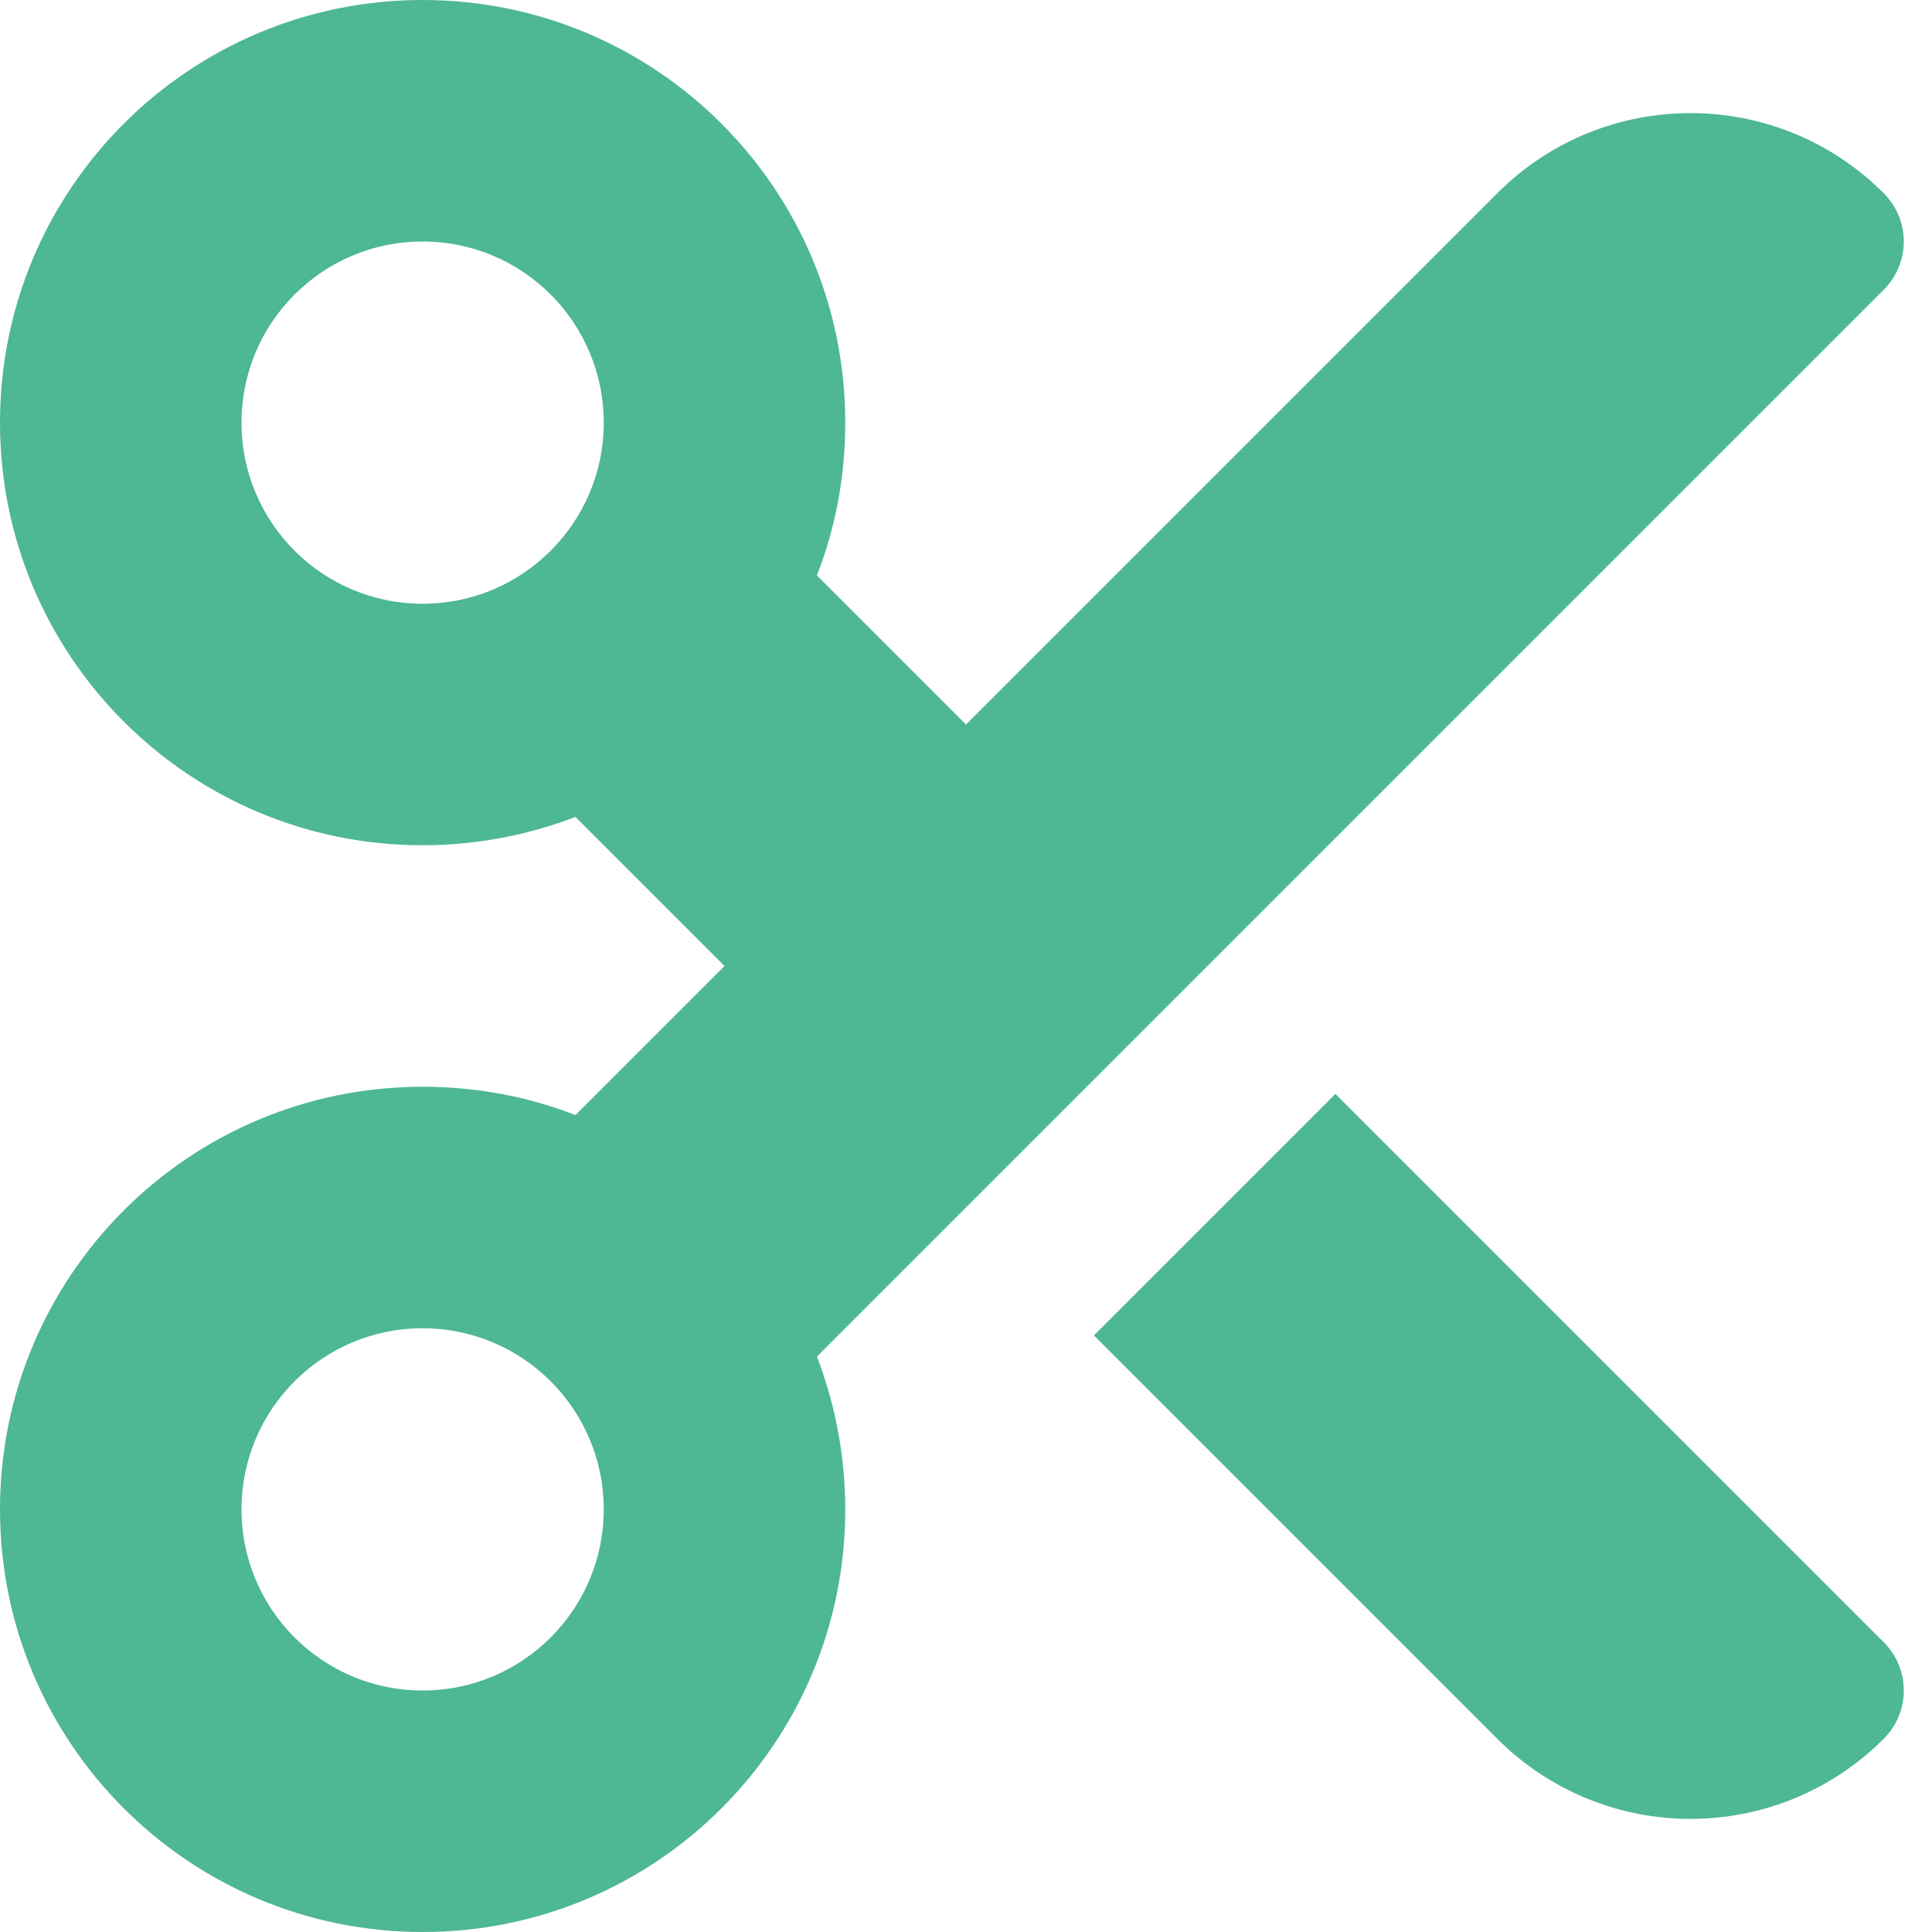
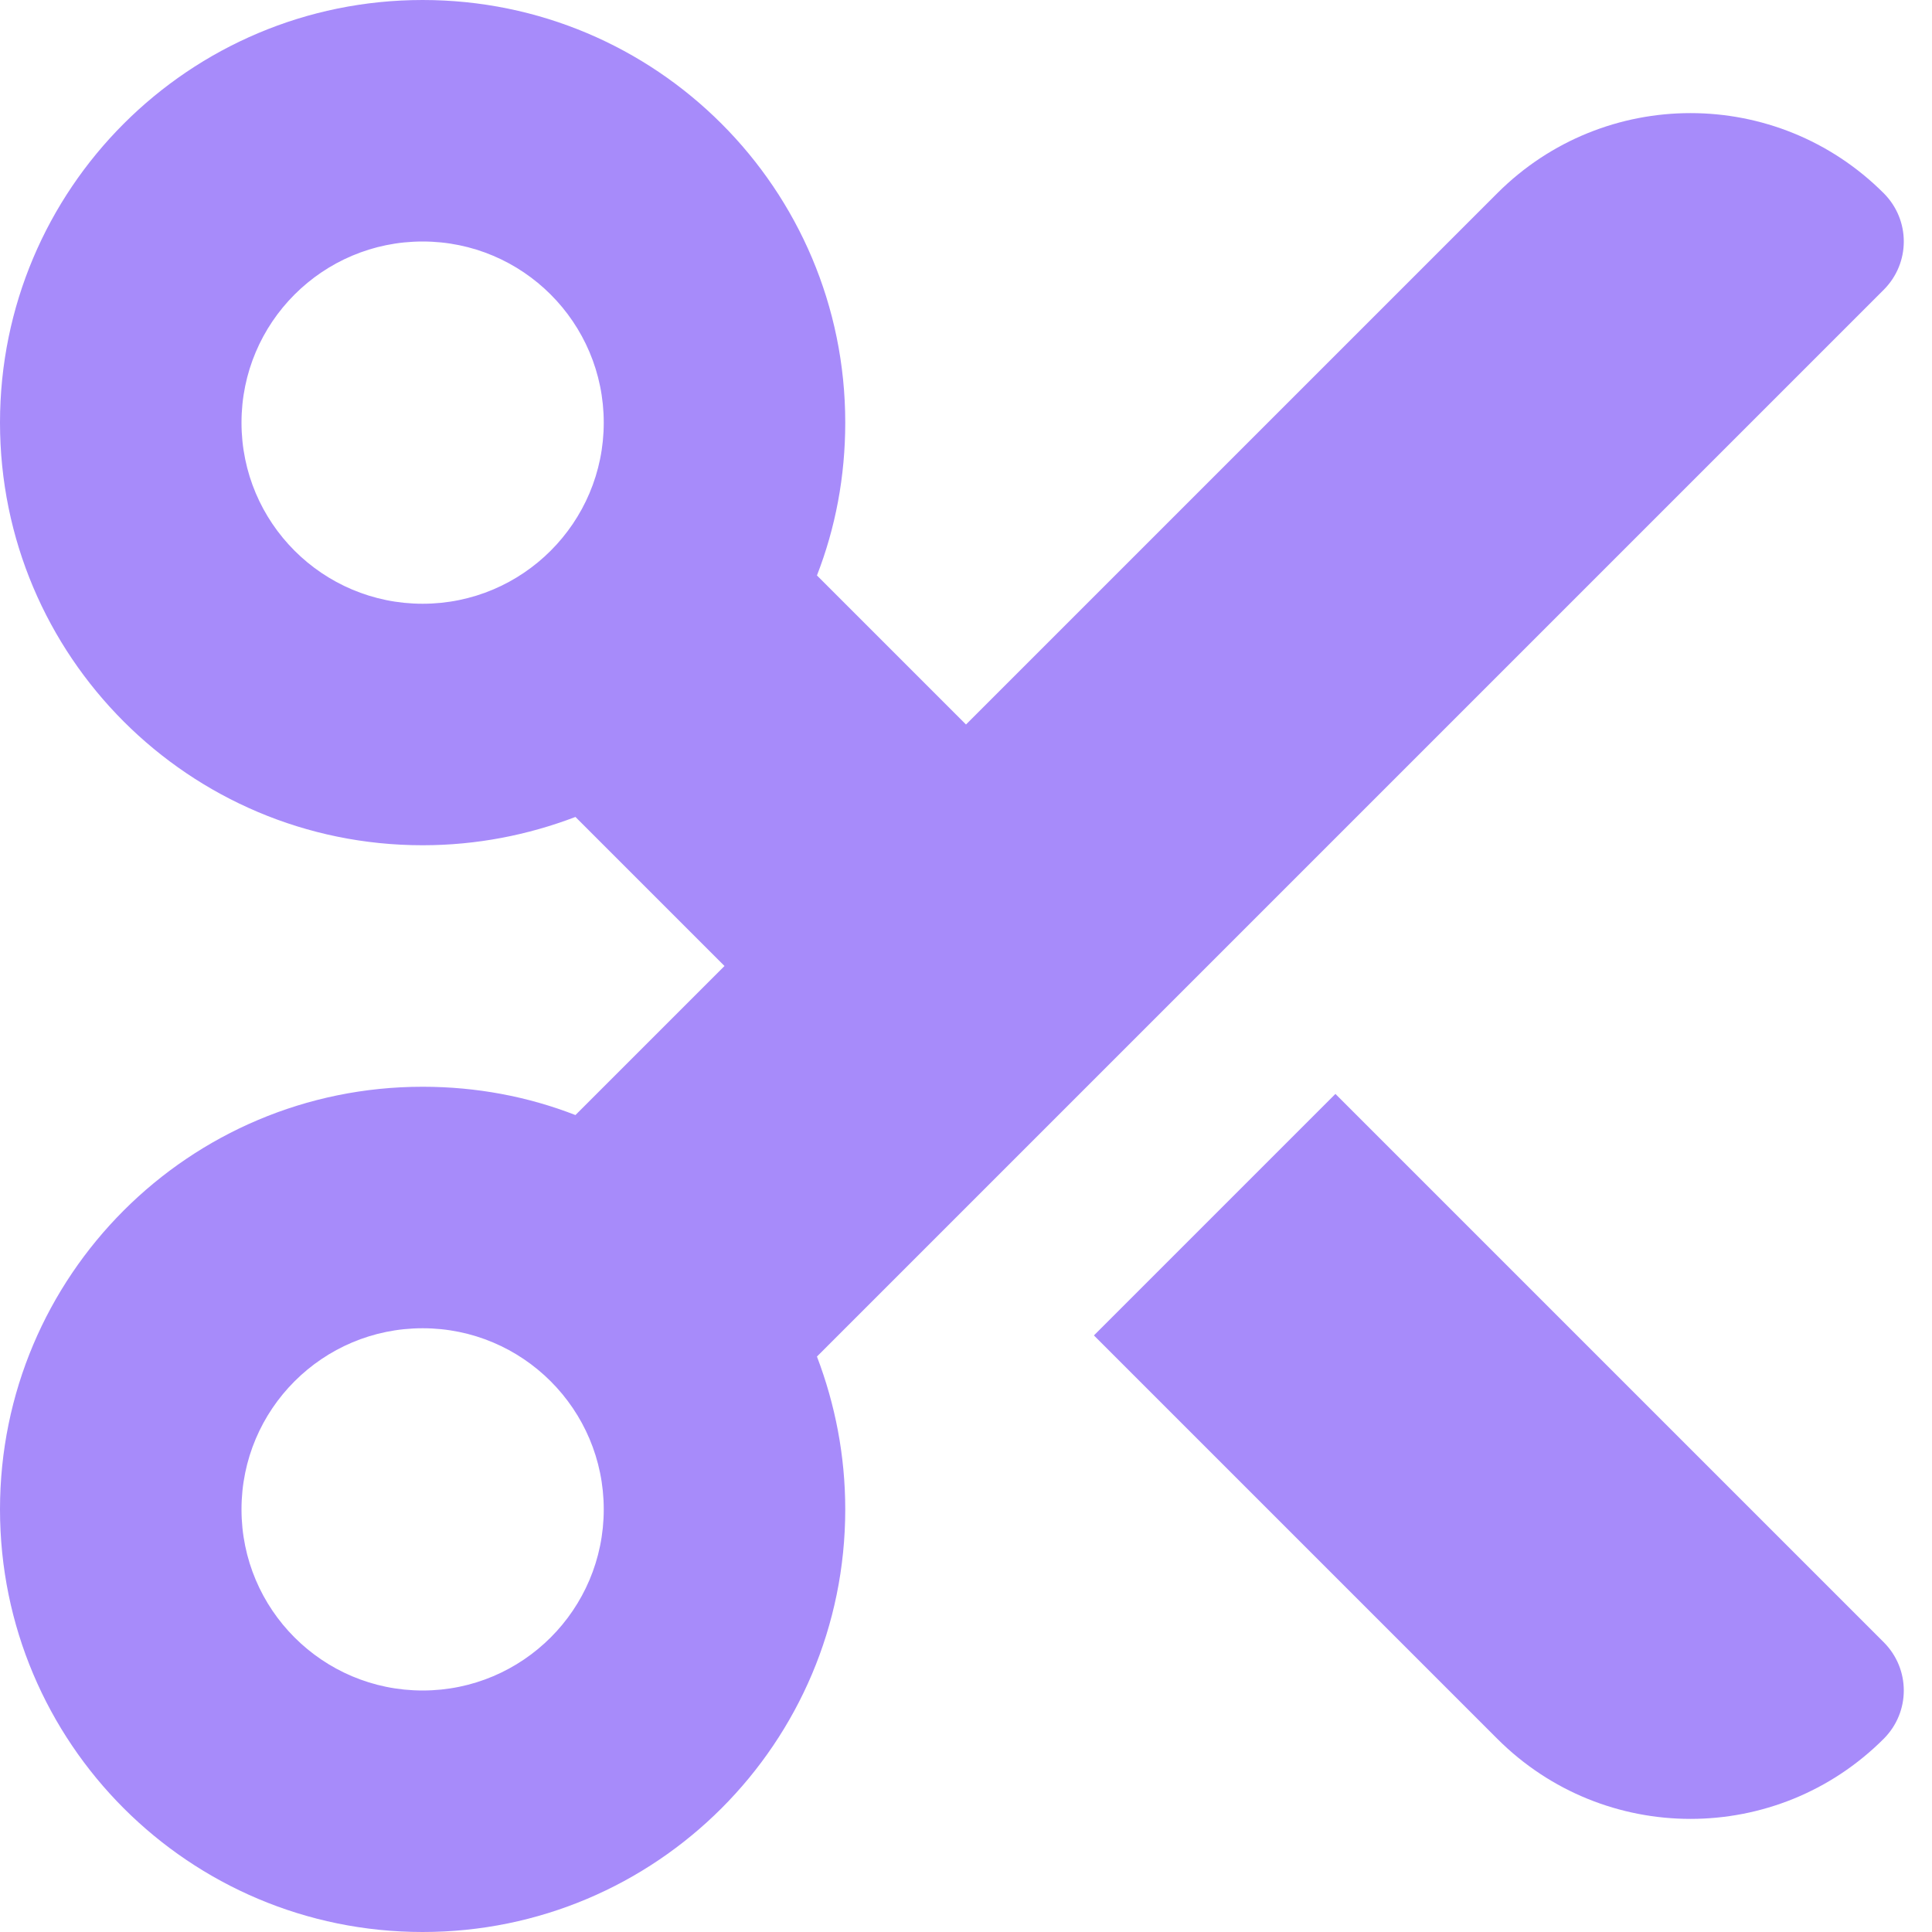
<svg xmlns="http://www.w3.org/2000/svg" viewBox="0 0 512 512">
-   <path fill="rgb(78, 183, 149)" d="M192 256l-39.5 39.5c-12.6-4.9-26.2-7.5-40.5-7.5-61.9 0-112 50.1-112 112s50.1 112 112 112 112-50.1 112-112c0-14.3-2.7-27.9-7.5-40.5L499.2 76.8c7.1-7.1 7.1-18.5 0-25.6-28.3-28.3-74.1-28.3-102.4 0L256 192 216.5 152.5c4.9-12.6 7.5-26.2 7.5-40.5 0-61.9-50.1-112-112-112S0 50.1 0 112 50.1 224 112 224c14.3 0 27.9-2.7 40.5-7.5L192 256zm97.9 97.9L396.8 460.8c28.3 28.3 74.1 28.3 102.4 0 7.1-7.1 7.1-18.5 0-25.6l-145.3-145.3-64 64zM64 112a48 48 0 1 1 96 0 48 48 0 1 1 -96 0zm48 240a48 48 0 1 1 0 96 48 48 0 1 1 0-96z" />
+   <path fill="#A78BFA" d="M192 256l-39.5 39.5c-12.6-4.9-26.2-7.5-40.5-7.5-61.9 0-112 50.1-112 112s50.1 112 112 112 112-50.1 112-112c0-14.3-2.7-27.9-7.5-40.5L499.2 76.8c7.1-7.1 7.1-18.5 0-25.6-28.3-28.3-74.1-28.3-102.4 0L256 192 216.5 152.5c4.9-12.6 7.5-26.2 7.5-40.5 0-61.9-50.1-112-112-112S0 50.1 0 112 50.1 224 112 224c14.3 0 27.9-2.7 40.5-7.5L192 256zm97.9 97.9L396.8 460.8c28.3 28.3 74.1 28.3 102.4 0 7.1-7.1 7.1-18.5 0-25.6l-145.3-145.3-64 64zM64 112a48 48 0 1 1 96 0 48 48 0 1 1 -96 0zm48 240a48 48 0 1 1 0 96 48 48 0 1 1 0-96z" />
</svg>
